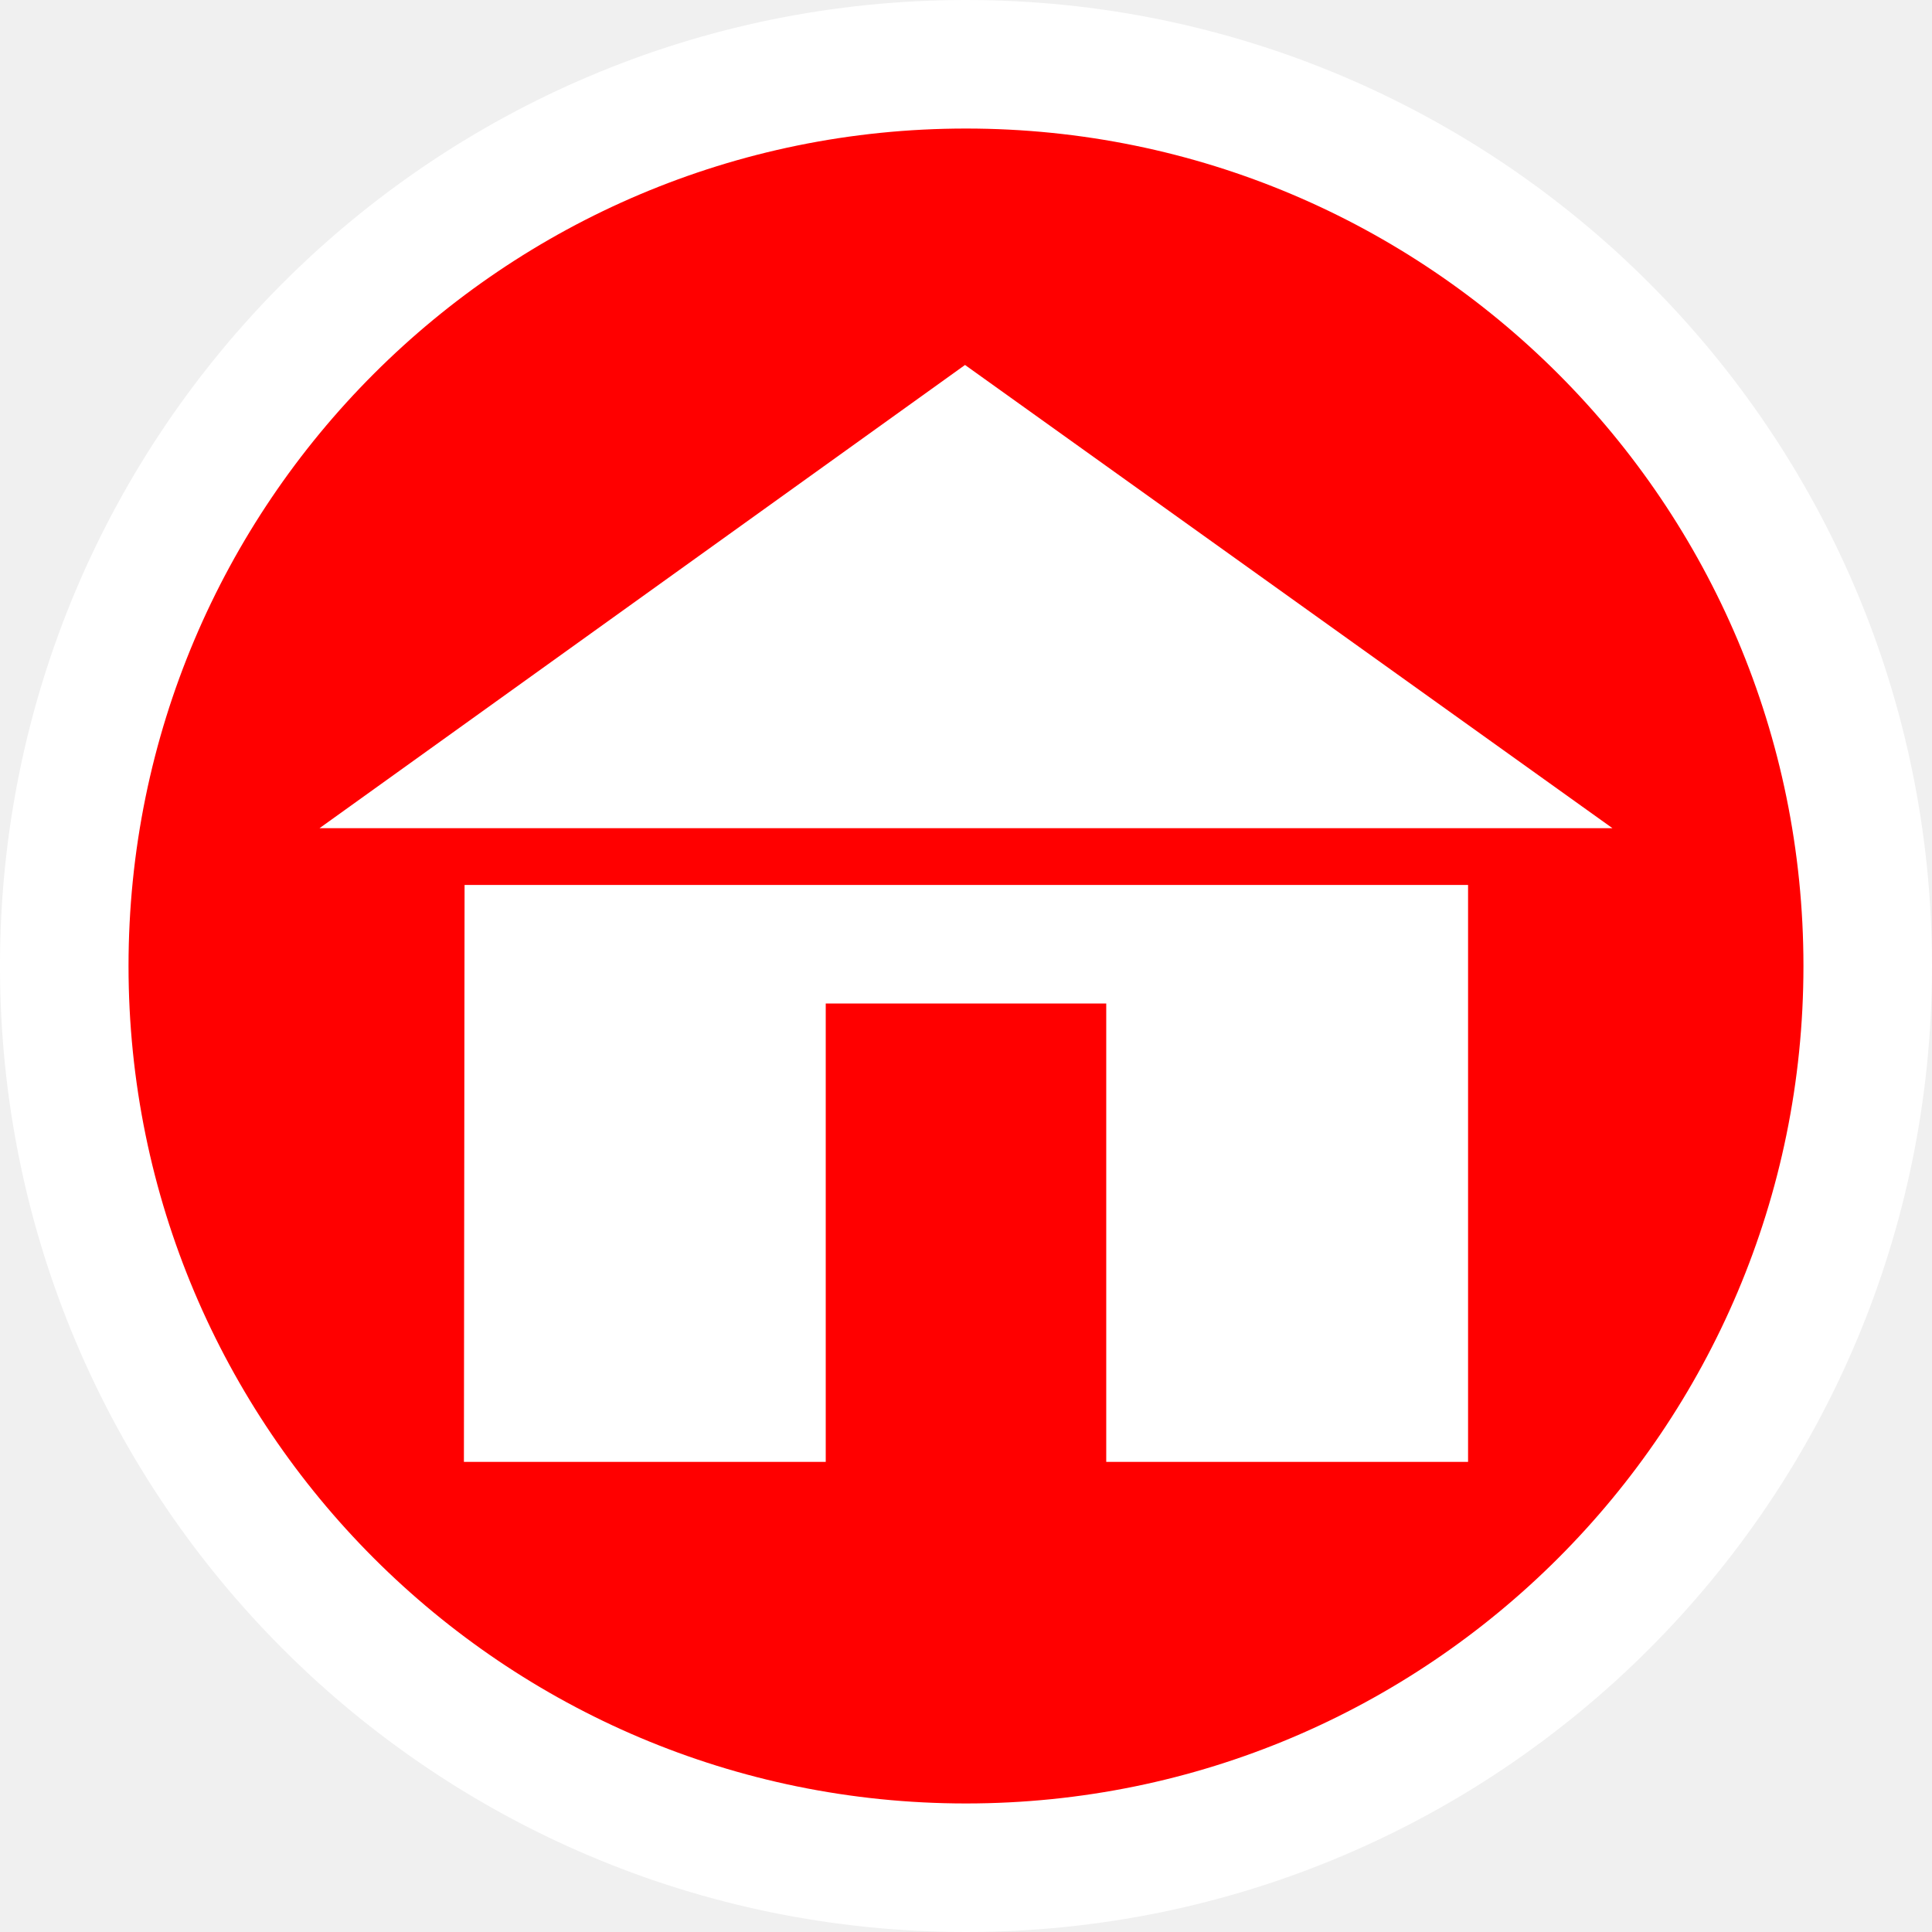
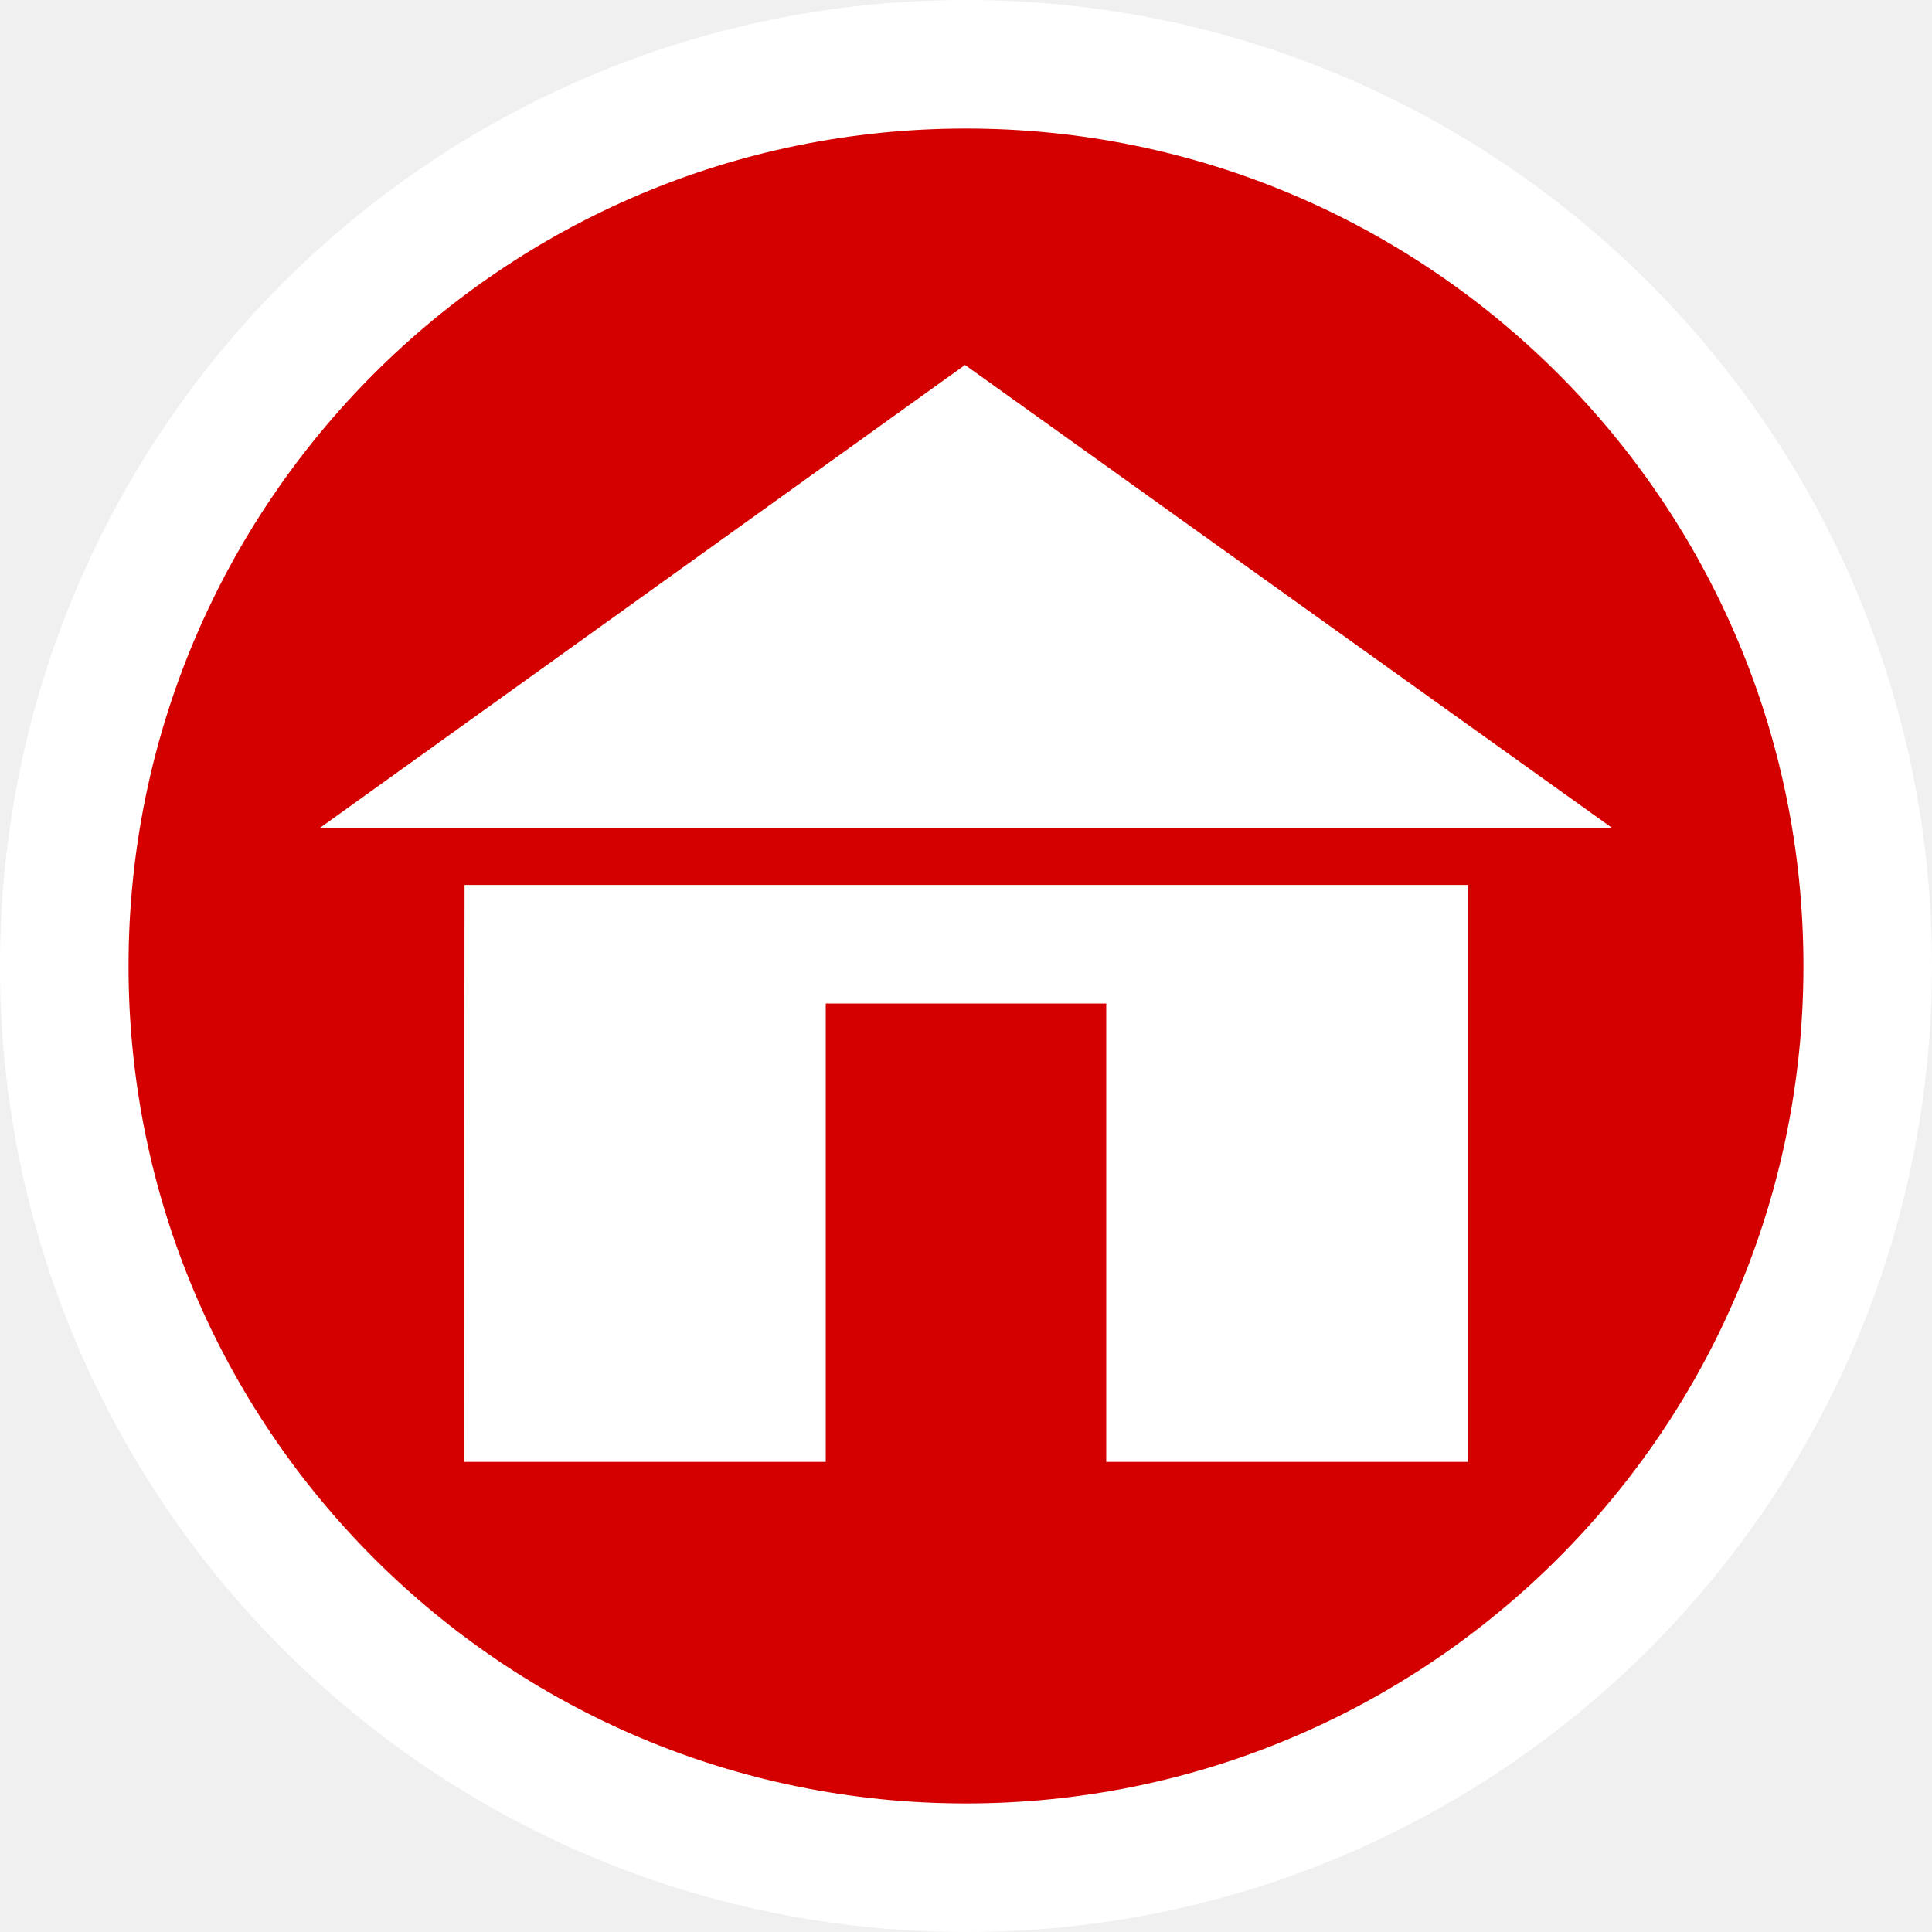
<svg xmlns="http://www.w3.org/2000/svg" width="32mm" height="32mm" viewBox="0 0 32 32" version="1.1" id="svg1">
  <defs id="defs1" />
  <g id="layer1" transform="translate(-42.66421,-71.524)">
-     <circle style="fill:#ff0000;fill-opacity:1;stroke:#ffffff;stroke-width:4.258;stroke-linecap:square;stroke-opacity:1;paint-order:markers stroke fill" id="path1" cx="58.664" cy="87.524" r="13.871" />
+     <circle style="fill:#d40000;fill-opacity:1;stroke:#ffffff;stroke-width:4.258;stroke-linecap:square;stroke-opacity:1;paint-order:markers stroke fill" id="path1" cx="58.664" cy="87.524" r="13.871" />
    <g id="g3">
      <path style="fill:#ffffff;fill-opacity:1;stroke:none;stroke-width:7.088;stroke-linecap:square;stroke-opacity:1;paint-order:markers stroke fill" d="M 47.957,85.241 H 69.371 L 58.648,77.569 Z" id="path2" />
      <path style="fill:#ffffff;fill-opacity:1;stroke:none;stroke-width:6;stroke-linecap:square;stroke-opacity:1;paint-order:markers stroke fill" d="m 50.348,95.737 h 5.993 v -7.592 h 4.646 v 7.592 h 5.993 V 86.182 H 50.359 Z" id="path3" />
    </g>
  </g>
</svg>
